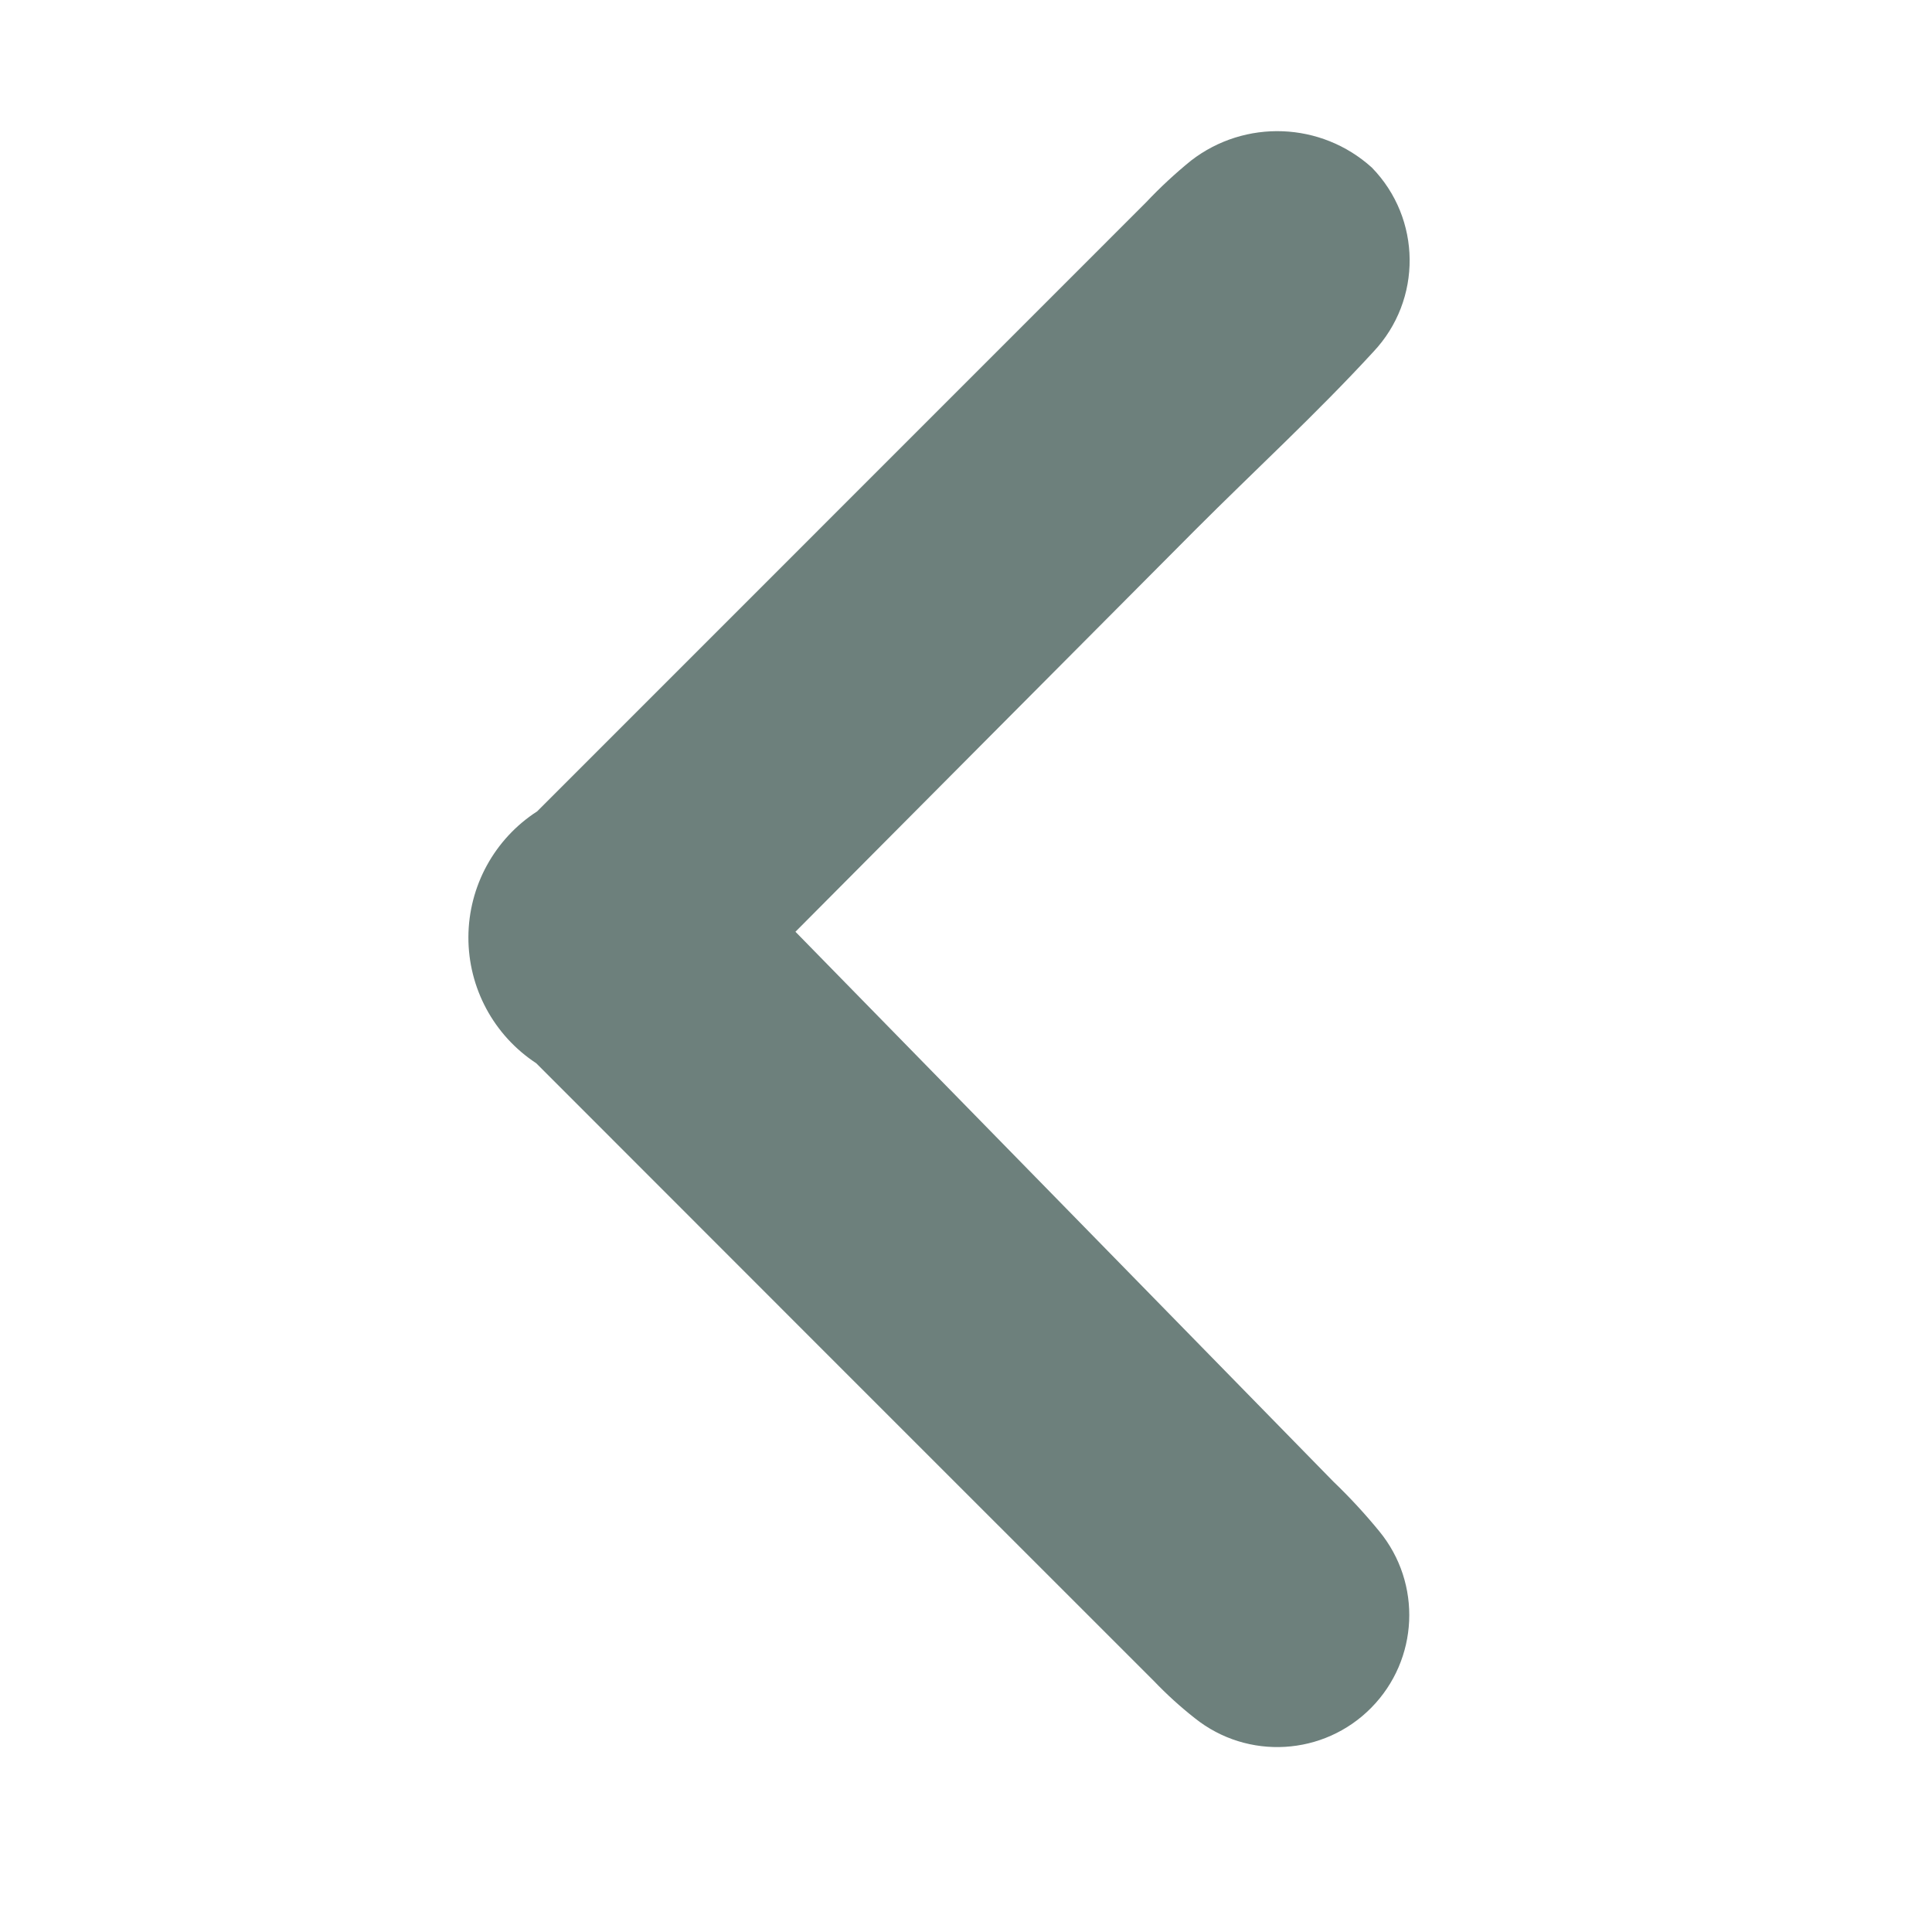
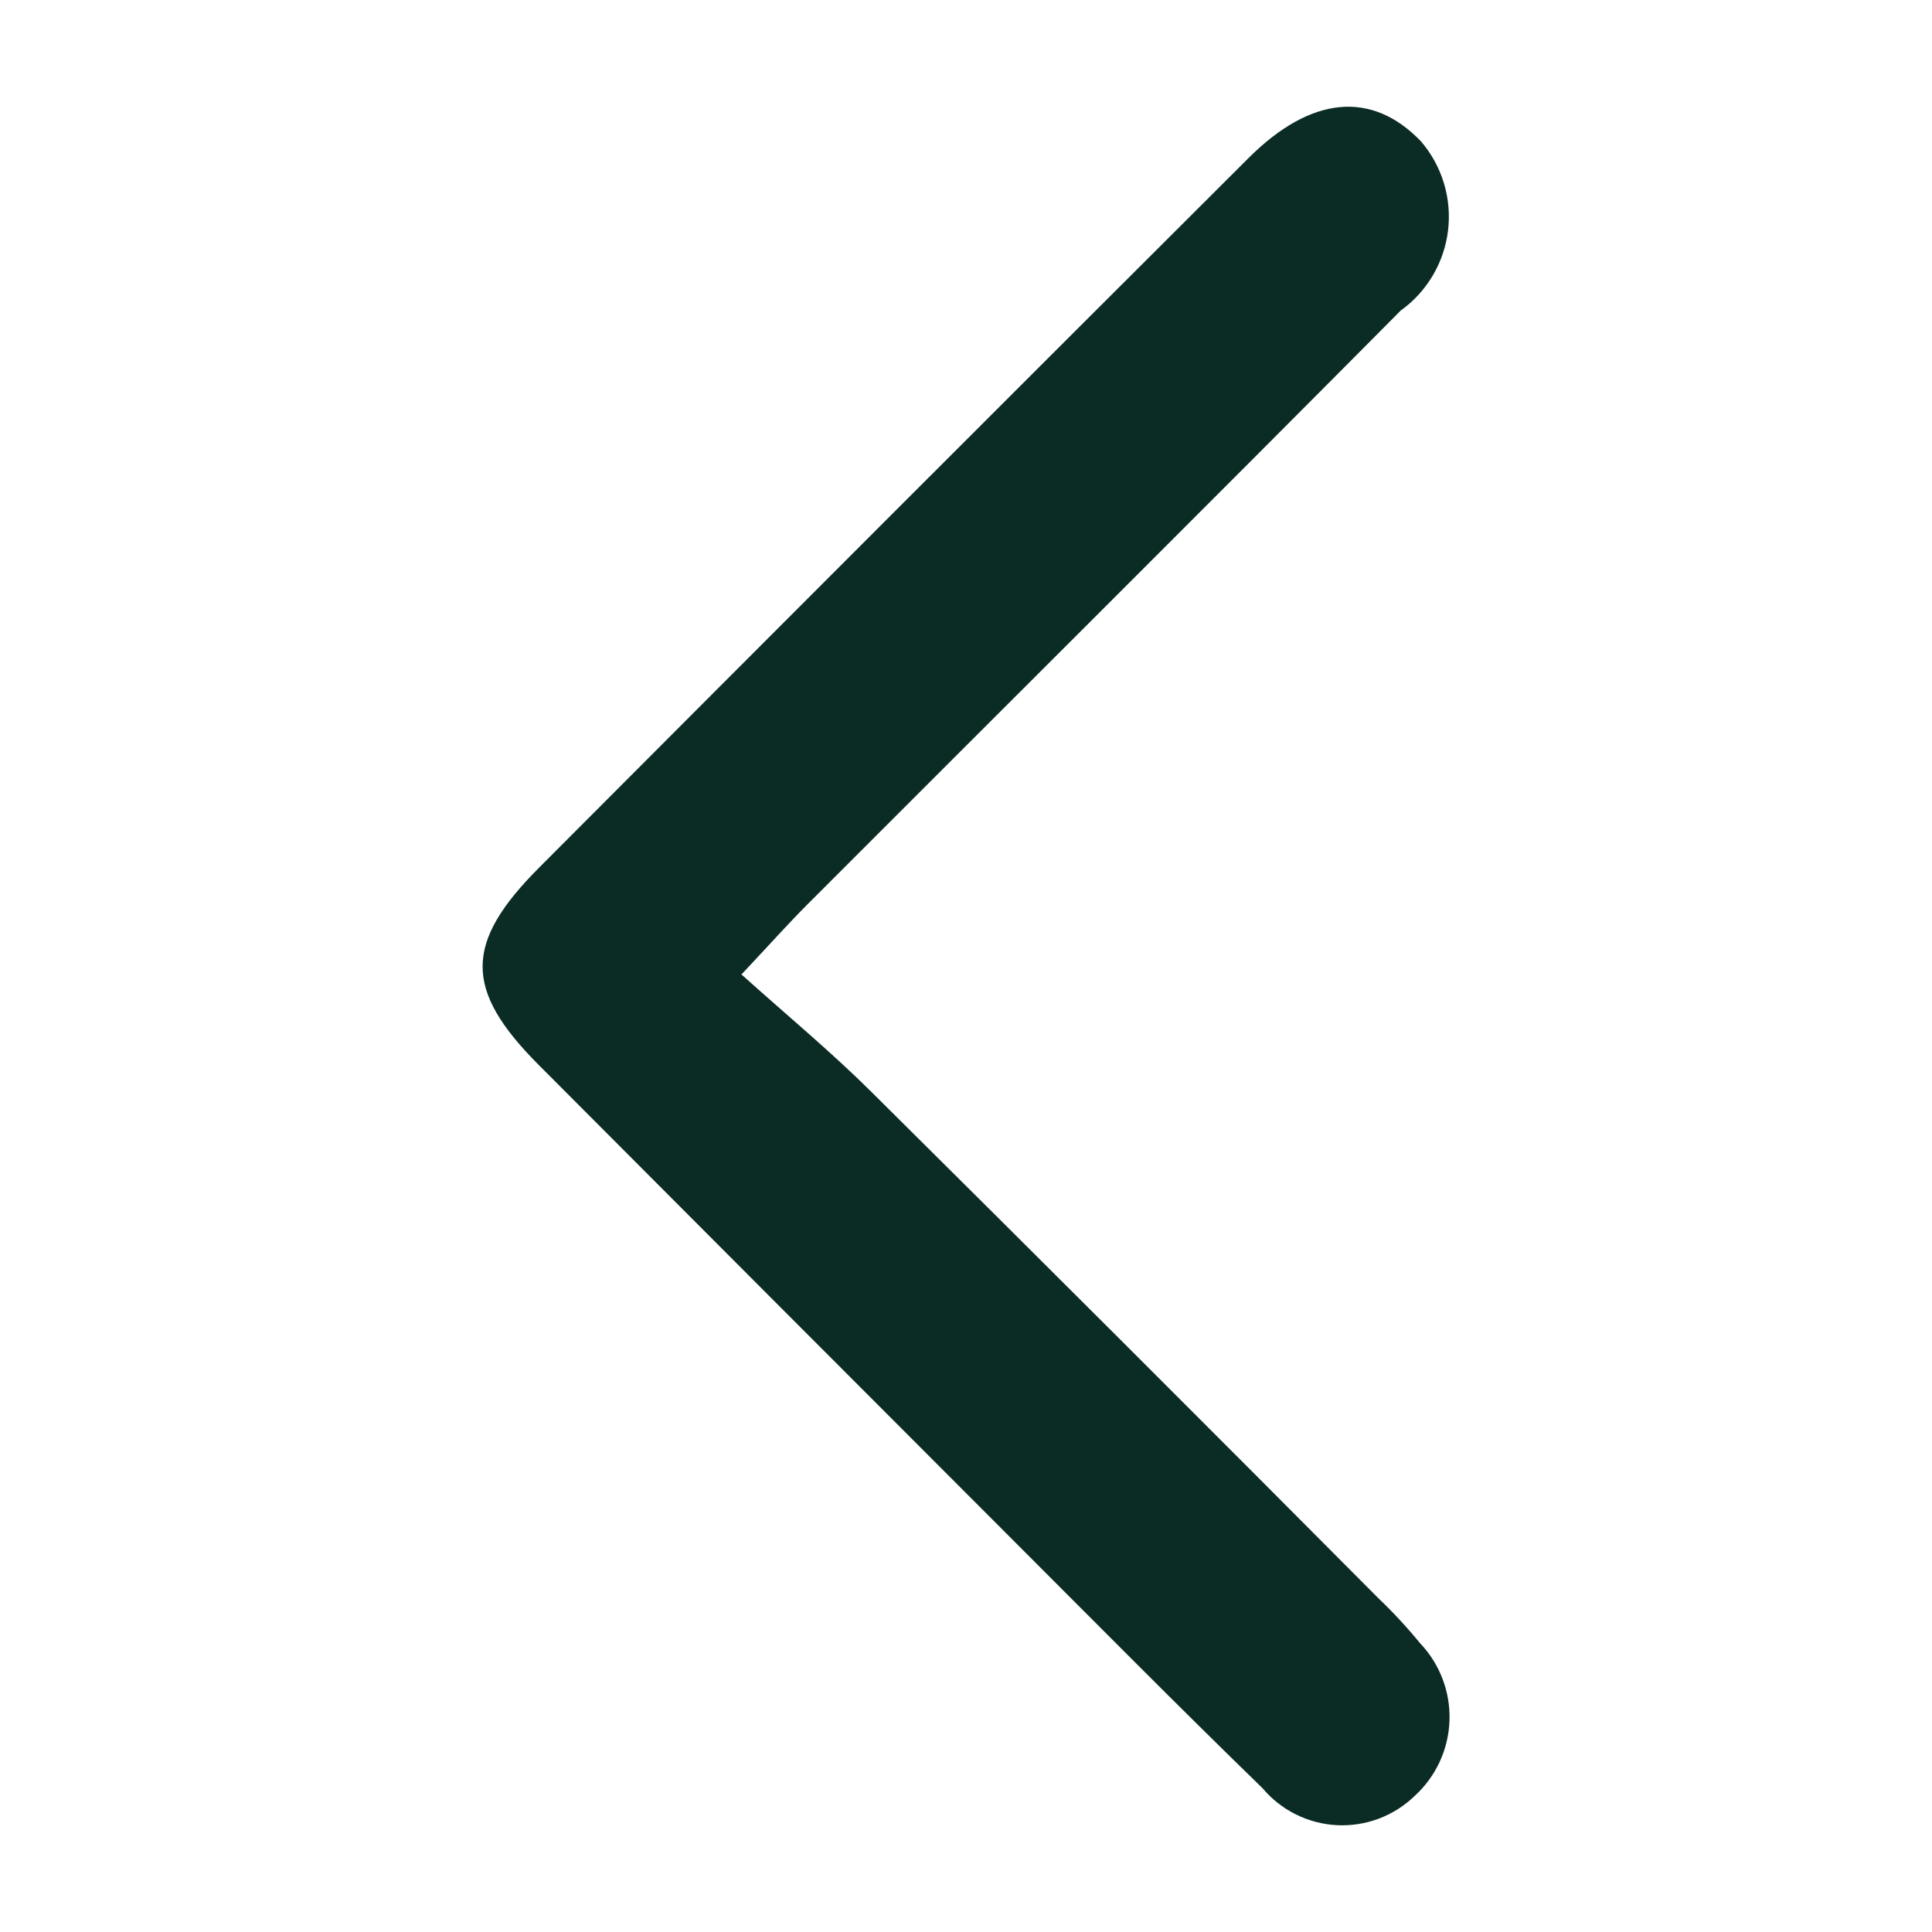
- <svg xmlns="http://www.w3.org/2000/svg" width="18" height="18" viewBox="0 0 18 18">
+ <svg xmlns="http://www.w3.org/2000/svg" id="Group_47661" data-name="Group 47661" width="24" height="24" viewBox="0 0 24 24">
  <defs>
    <clipPath id="clip-path">
-       <rect id="Rectangle_8121" data-name="Rectangle 8121" width="18" height="18" fill="#0b2b25" />
+       <rect id="Rectangle_8124" data-name="Rectangle 8124" width="24" height="24" fill="#0b2b25" />
    </clipPath>
  </defs>
-   <g id="Group_47408" data-name="Group 47408" opacity="0.6">
-     <g id="Group_47407" data-name="Group 47407" clip-path="url(#clip-path)">
-       <path id="Path_34824" data-name="Path 34824" d="M9.034,9.136c1.7,1.738,3.356,3.429,5.011,5.122a5.217,5.217,0,0,1,.427.462,1.23,1.23,0,0,1-1.718,1.742,3.633,3.633,0,0,1-.381-.346Q9.494,13.239,6.618,10.36a1.4,1.4,0,0,1,.009-2.347Q9.463,5.175,12.3,2.339a4.311,4.311,0,0,1,.419-.389,1.314,1.314,0,0,1,1.684.065,1.24,1.24,0,0,1,.015,1.716c-.529.576-1.108,1.107-1.661,1.661-1.251,1.256-2.5,2.513-3.725,3.744" transform="translate(-1.622 -0.454)" fill="#0b2b25" />
-     </g>
+   <g id="Group_47409" data-name="Group 47409" clip-path="url(#clip-path)">
+     <path id="Path_34825" data-name="Path 34825" d="M9.213,12.107c.571.513,1.113.961,1.61,1.455q3.161,3.135,6.3,6.292a6.211,6.211,0,0,1,.518.559,1.328,1.328,0,0,1-.071,1.9,1.293,1.293,0,0,1-1.887-.1c-1.054-1.024-2.087-2.069-3.127-3.109q-2.937-2.939-5.87-5.881c-.924-.929-.922-1.51.011-2.445q4.4-4.413,8.814-8.816c.776-.774,1.53-.84,2.139-.208A1.436,1.436,0,0,1,17.4,3.858c-2.449,2.467-4.915,4.919-7.372,7.379-.235.235-.456.484-.819.87" fill="#0b2b25" />
  </g>
</svg>
